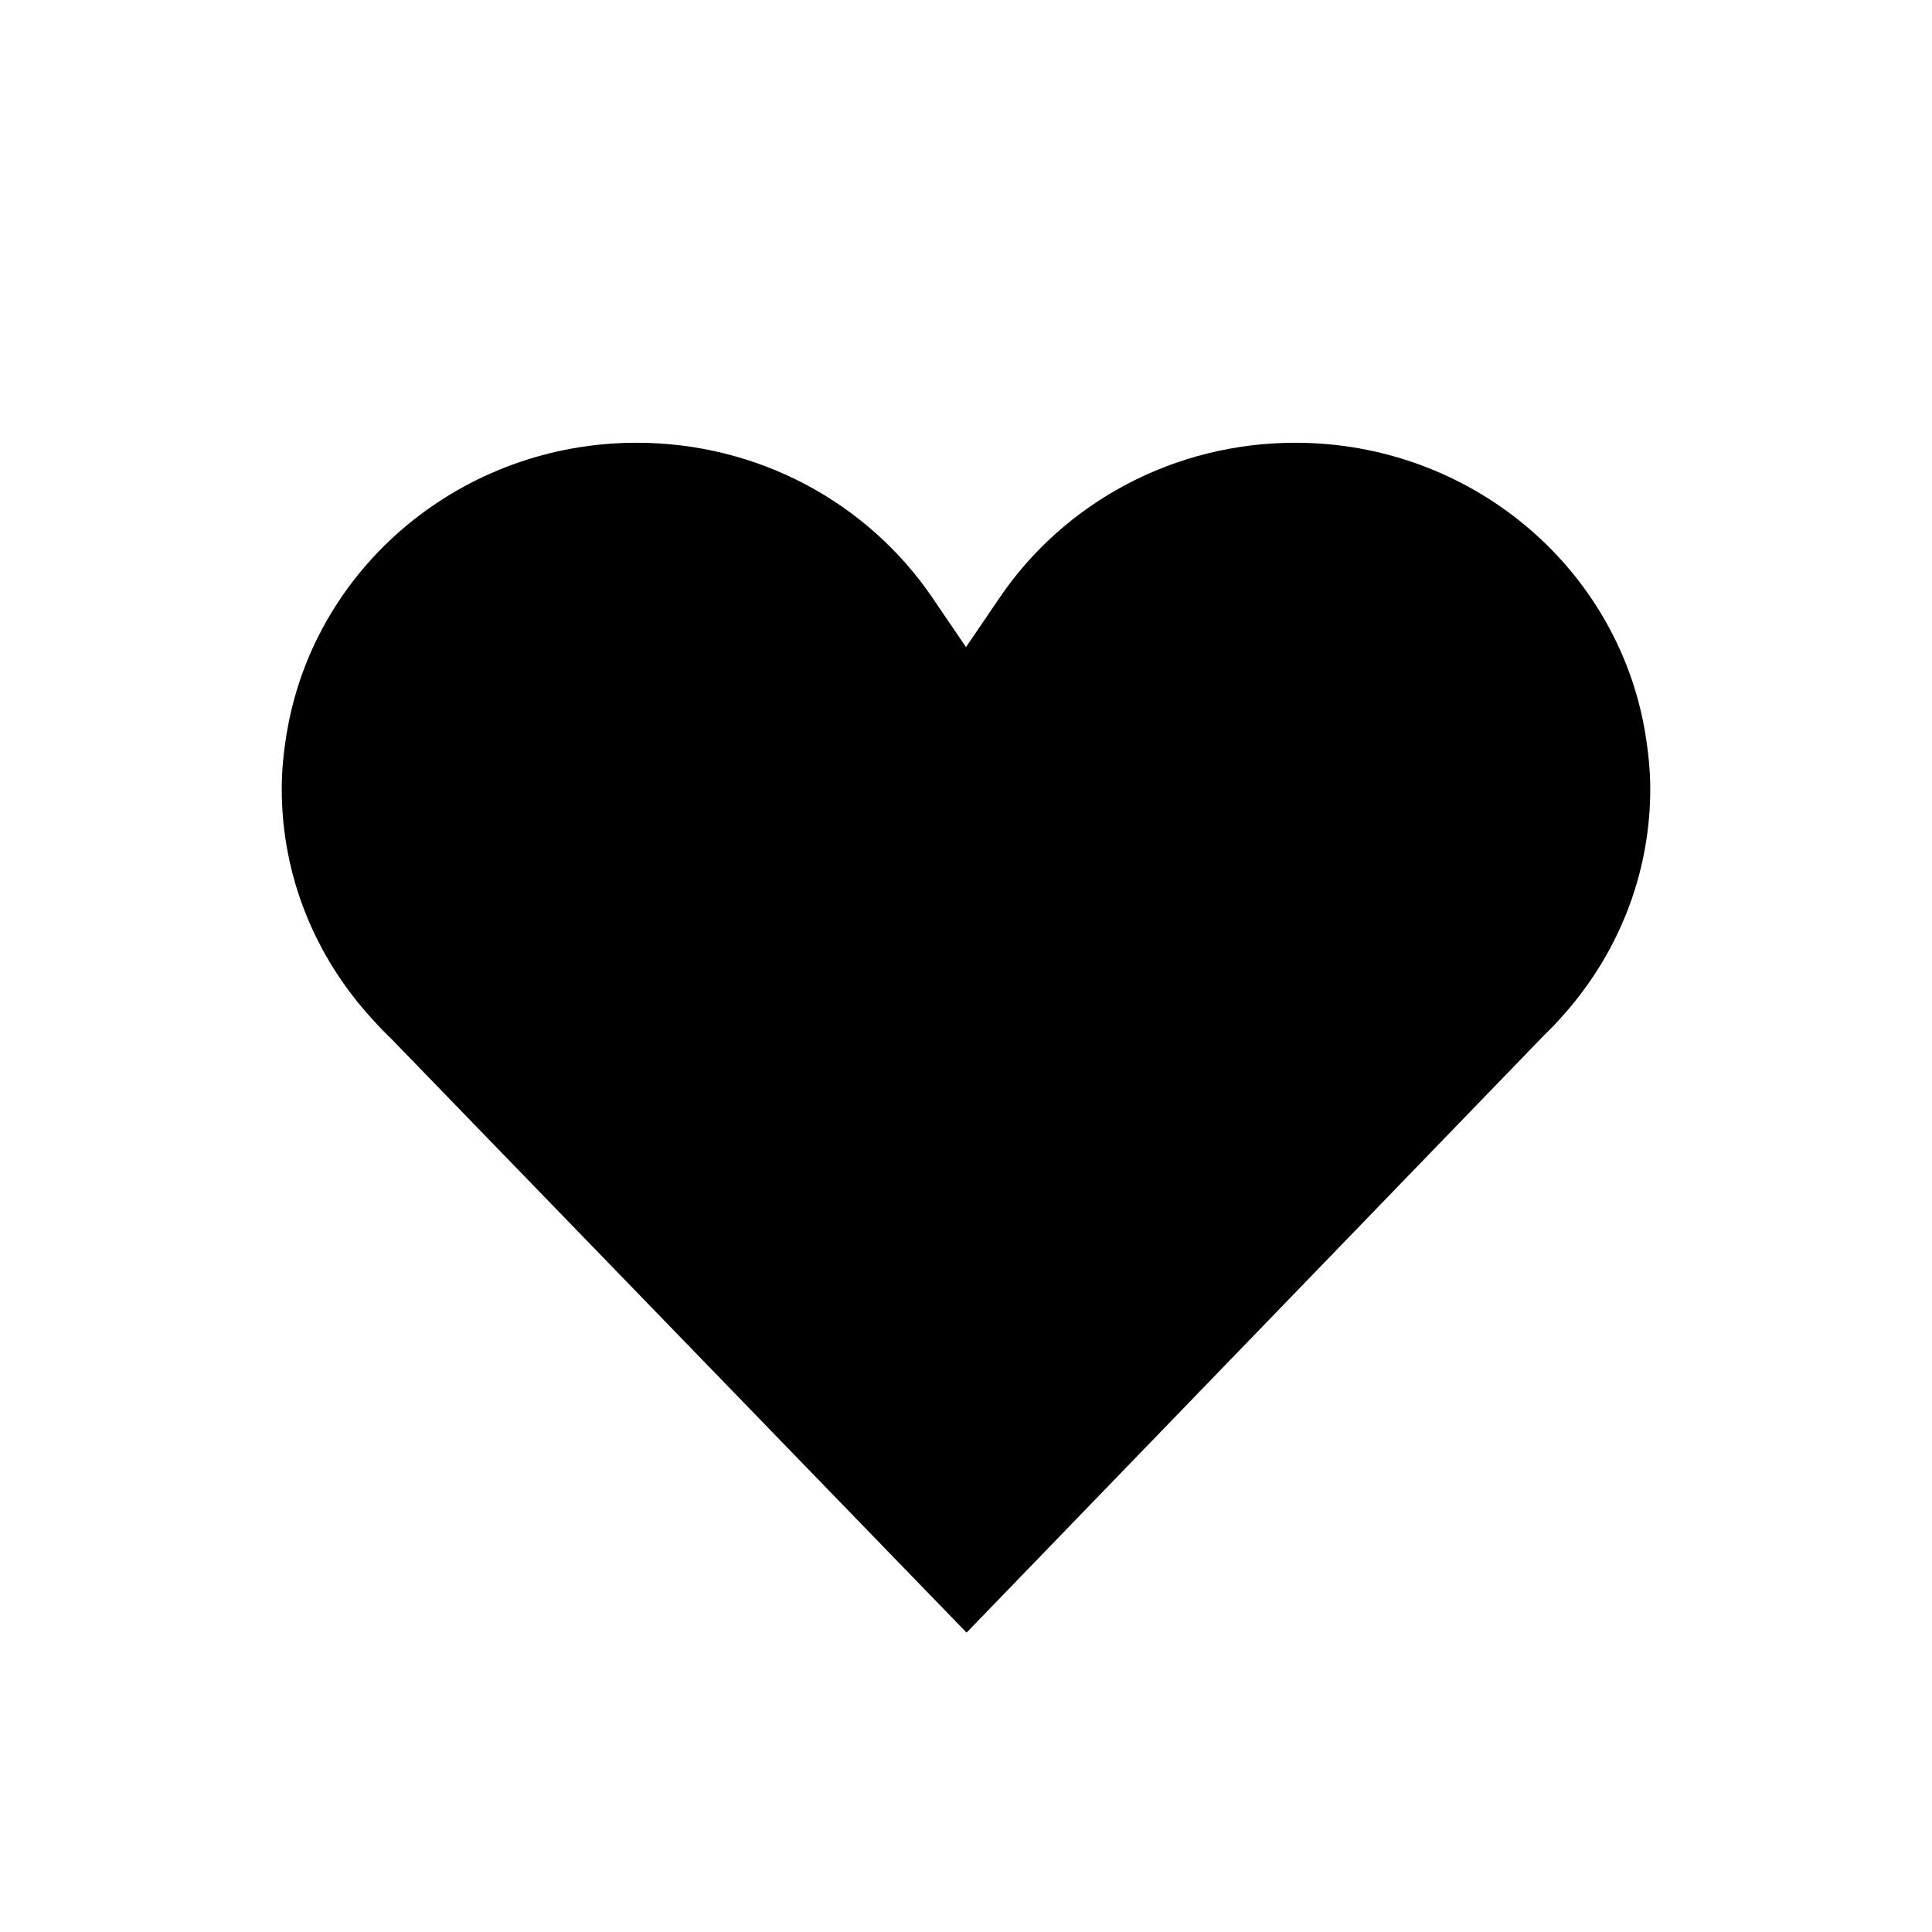
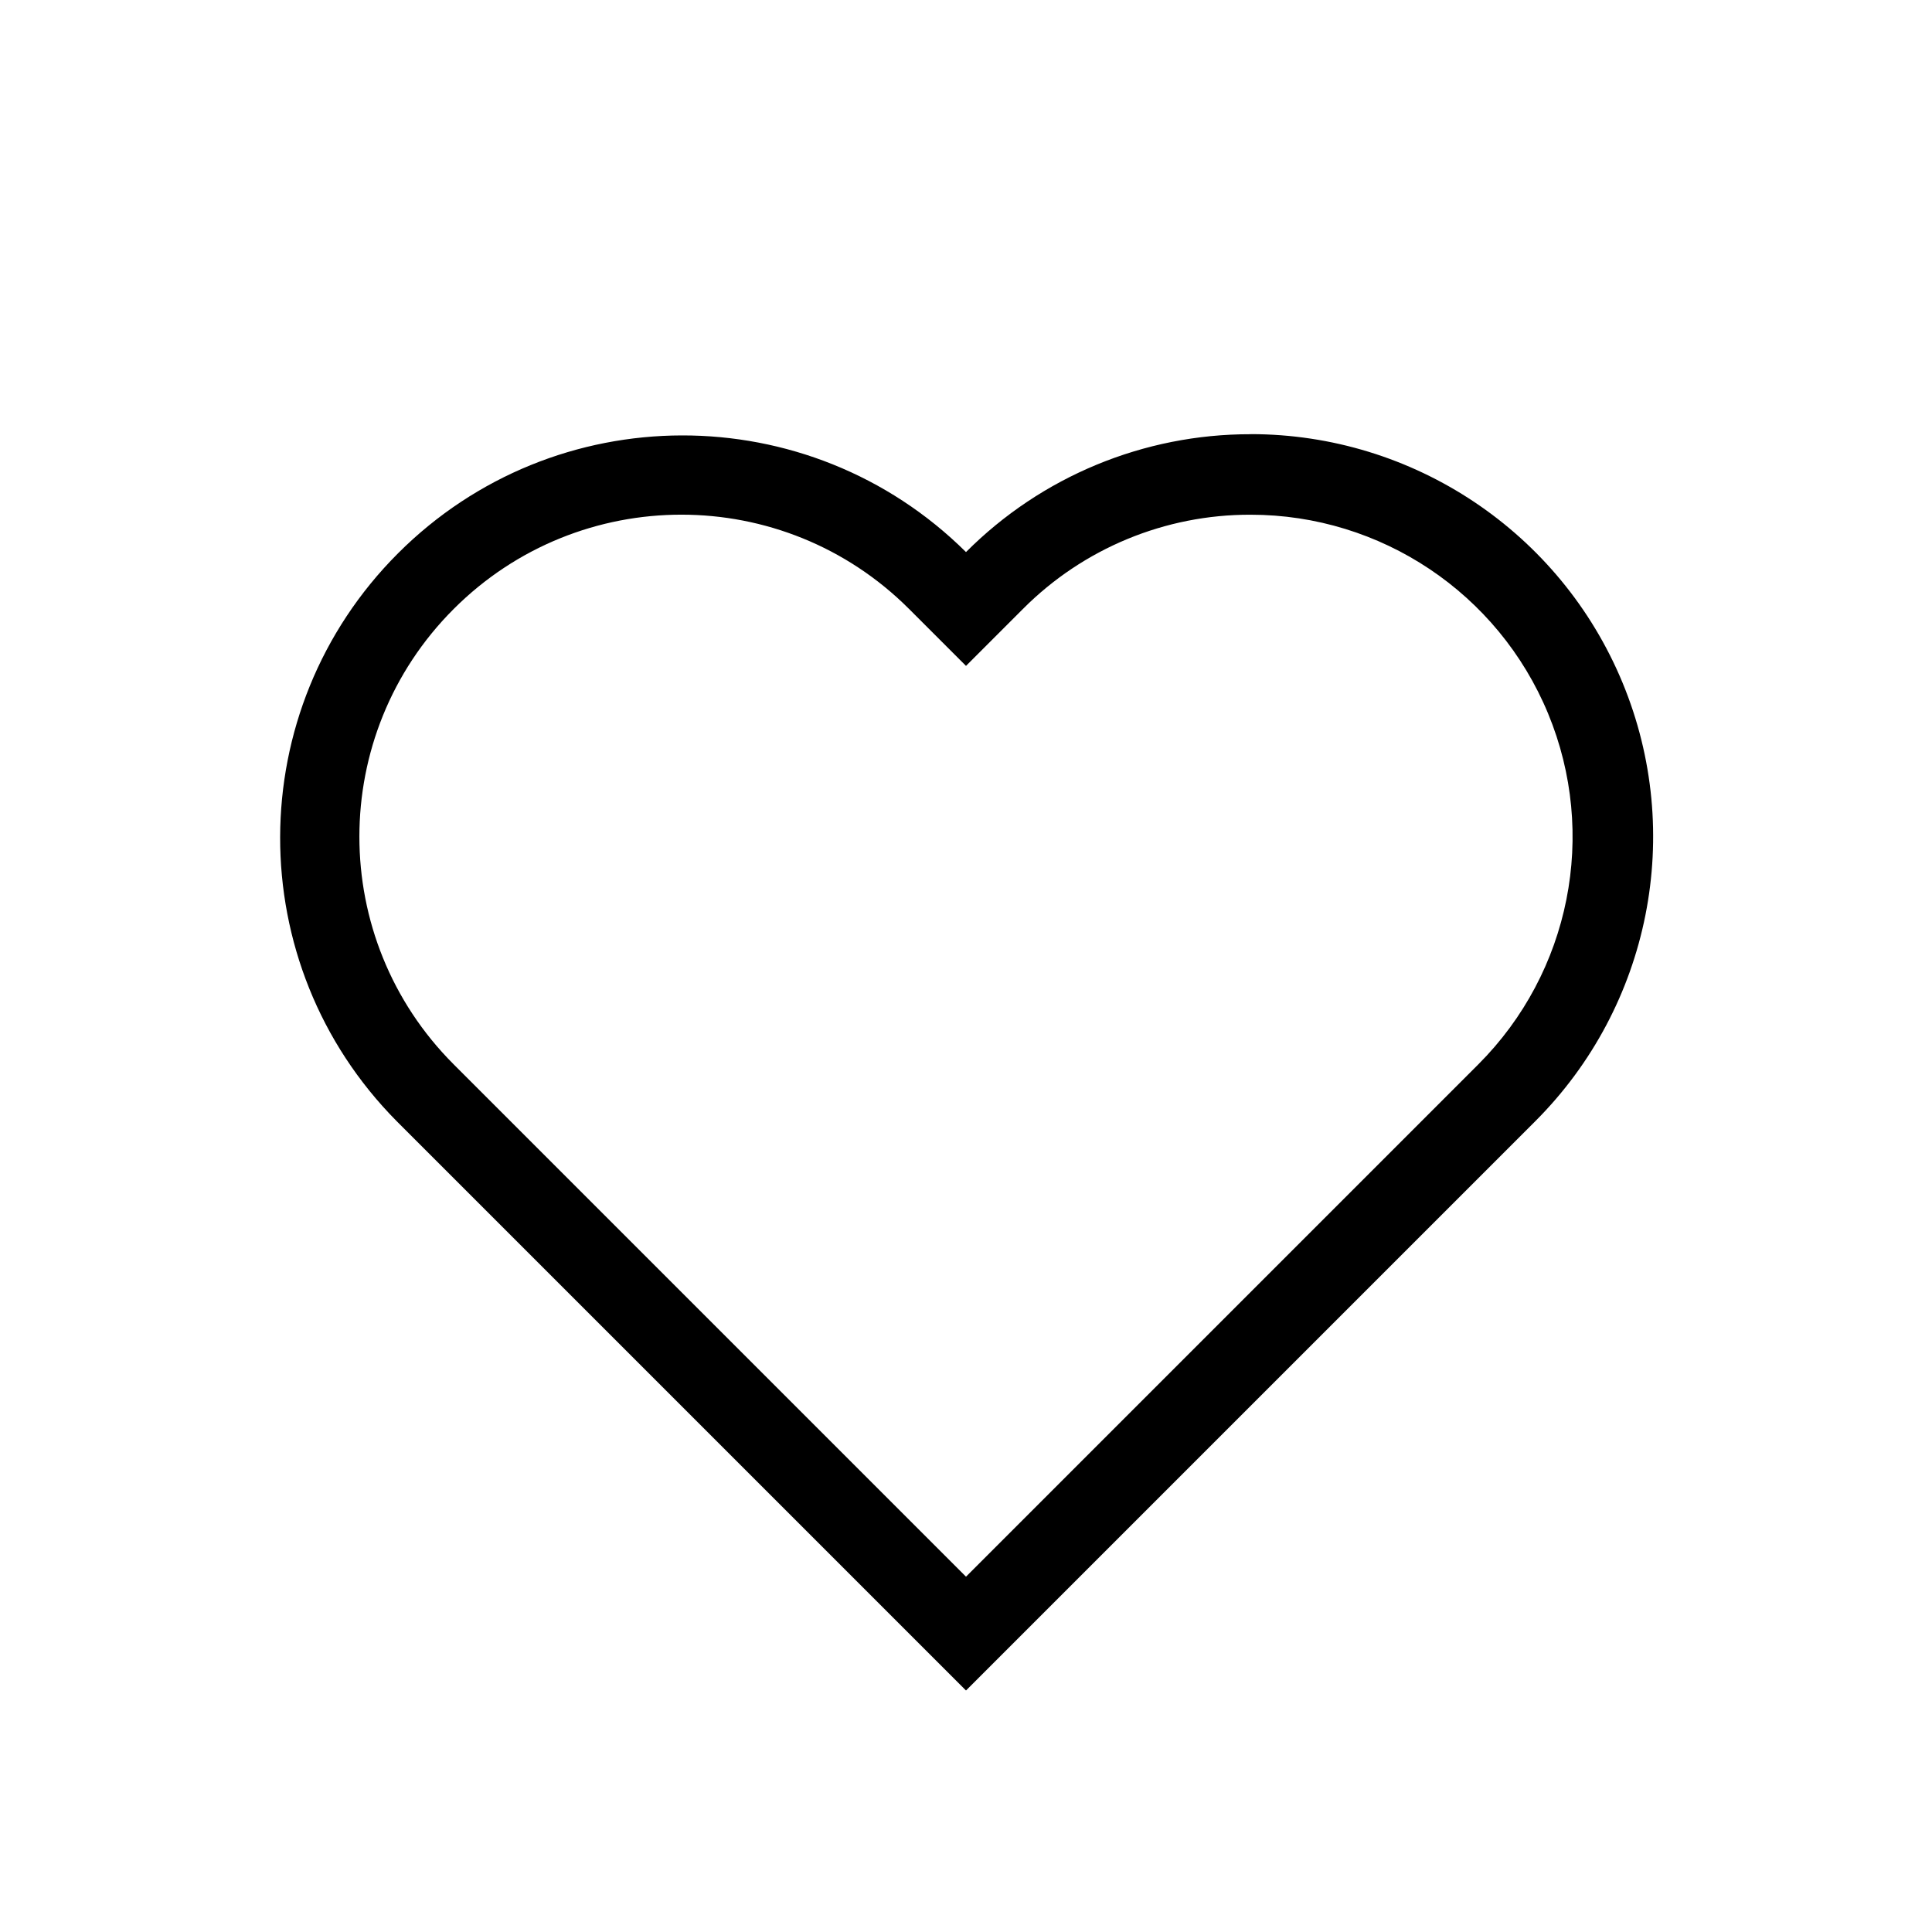
- <svg xmlns="http://www.w3.org/2000/svg" viewBox="0 0 24 24" version="1.1">
-   <path d="M12.007,20.281 L19.167,12.875 C19.229,12.816 19.294,12.75 19.37,12.666 L19.371,12.665 C20.094,11.878 20.5,10.87 20.5,9.8 C20.5,9.576 20.477,9.343 20.434,9.085 C20.08,7.029 18.253,5.5 16.091,5.5 C14.593,5.5 13.225,6.234 12.414,7.43 L12,8.039 L11.586,7.43 C10.774,6.234 9.407,5.5 7.909,5.5 C5.747,5.5 3.919,7.029 3.566,9.084 C3.522,9.34 3.5,9.574 3.5,9.8 C3.5,10.871 3.906,11.879 4.63,12.666 C4.718,12.763 4.775,12.822 4.851,12.894 L12.007,20.281 Z" />
+ <svg xmlns="http://www.w3.org/2000/svg" viewBox="0 0 24 24">
+   <path d="M15.536,6.394A4,4,0,0,1,18.364,13.222L12,19.586,5.636,13.222a4,4,0,0,1,5.657-5.657L12,8.272l.707-.707a3.974,3.974,0,0,1,2.828-1.171m0-1A4.983,4.983,0,0,0,12,6.858,5,5,0,0,0,4.929,13.929L12,21l7.071-7.071a5,5,0,0,0-3.536-8.536Z" />
</svg>
